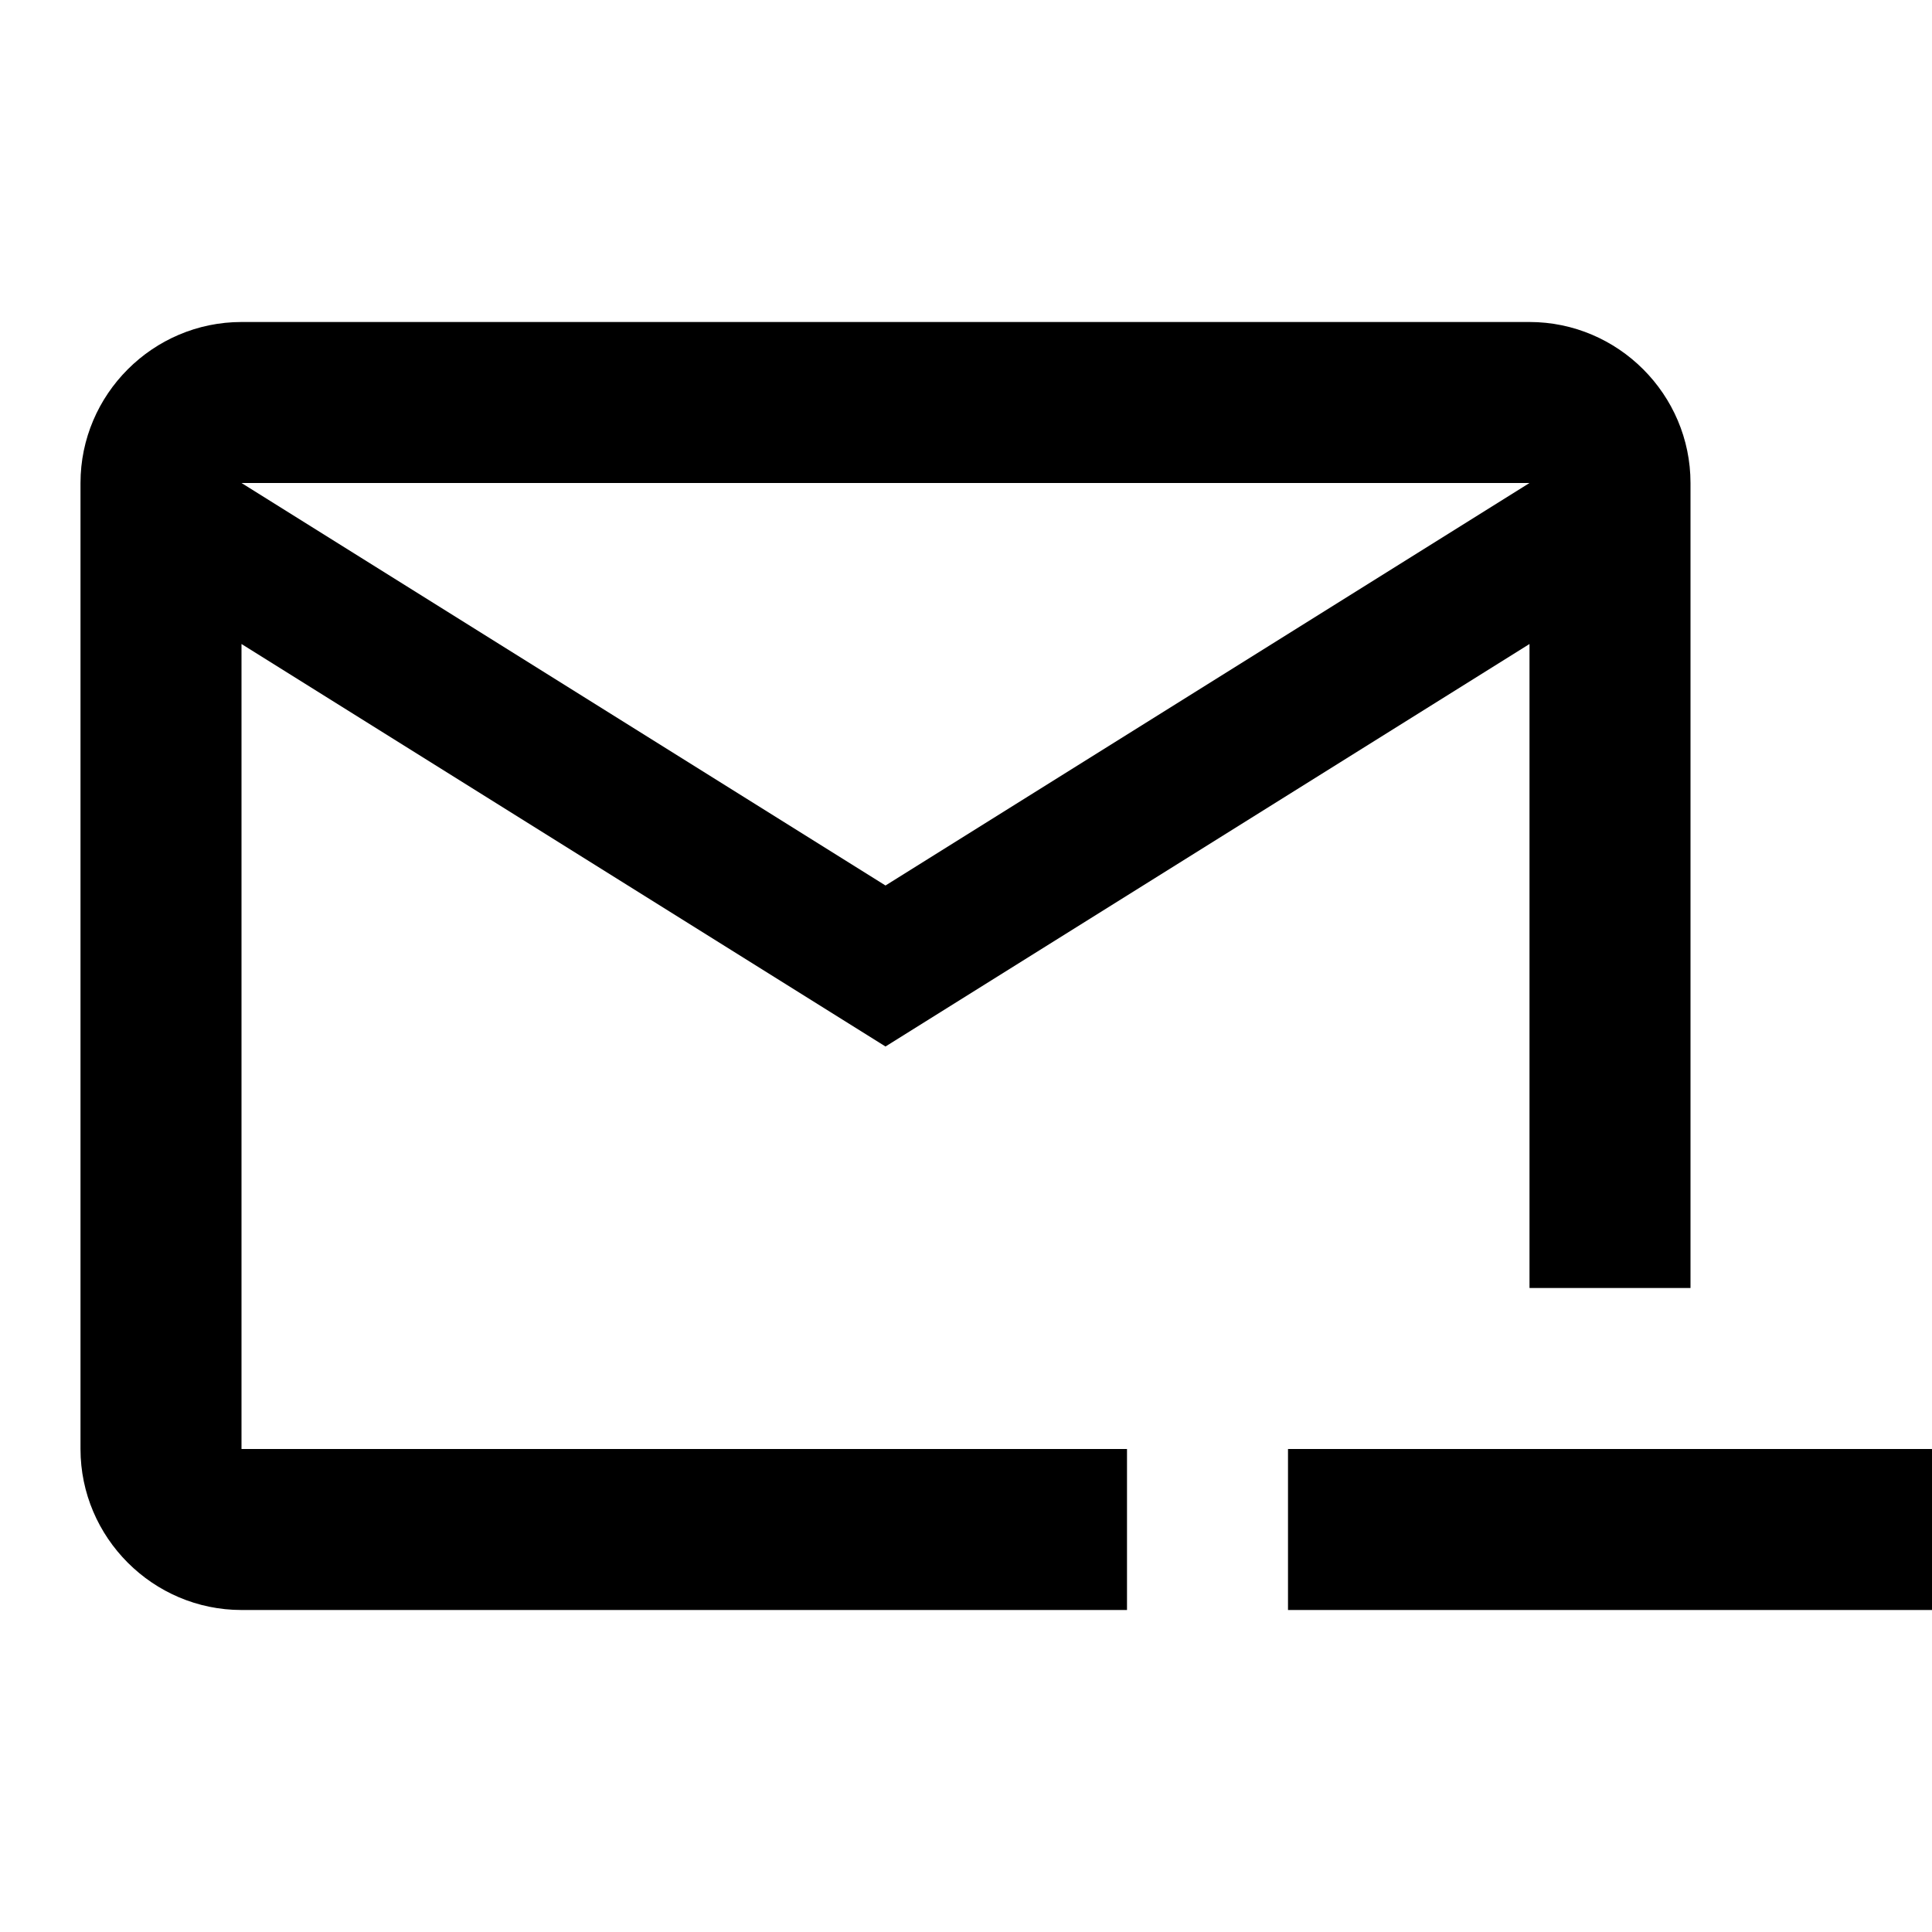
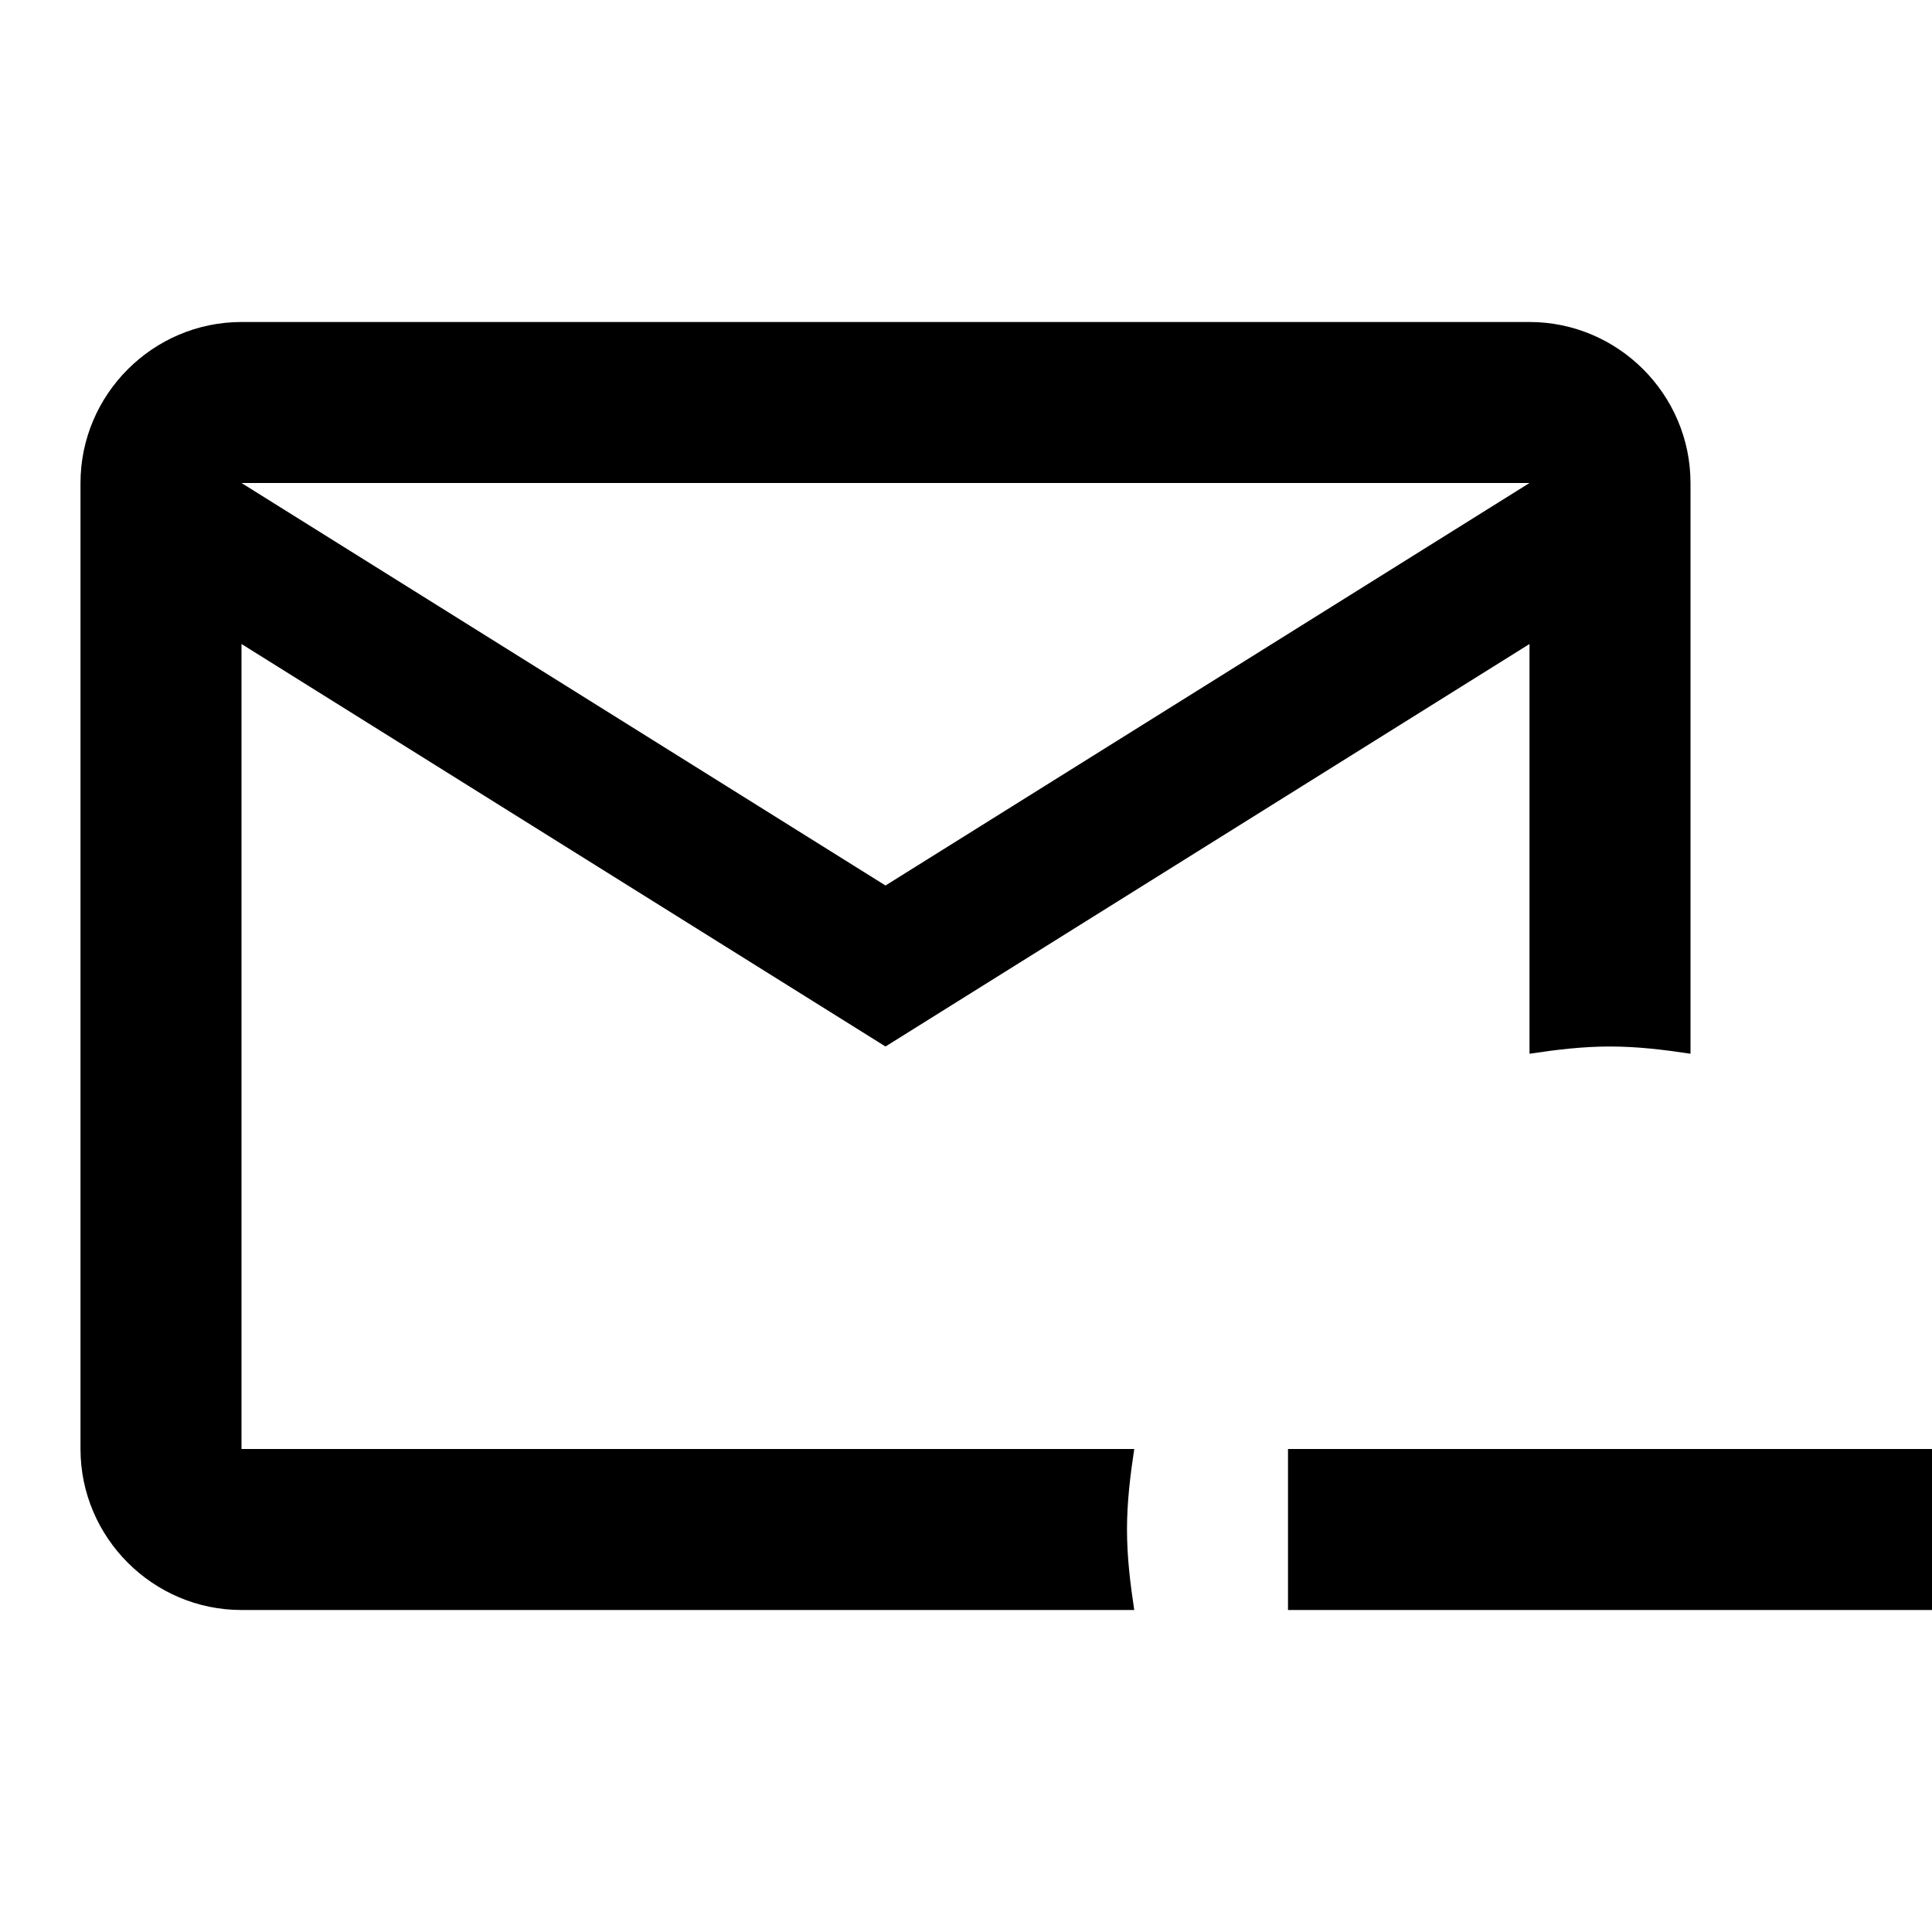
<svg xmlns="http://www.w3.org/2000/svg" version="1.1" id="mdi-email-minus-outline" width="24" height="24" viewBox="0 0 24 24">
-   <path d="M16 18V20H24V18H16M14 18H3V8L11 13L19 8V16H21V6C21 4.9 20.1 4 19 4H3C1.9 4 1 4.9 1 6V18C1 19.1 1.9 20 3 20H14V18M19 6L11 11L3 6H19Z" />
+   <path d="M16 18V20H24V18H16M14 19C14 18.66 14.04 18.33 14.09 18H3V8L11 13L19 8V13.09C19.33 13.04 19.66 13 20 13S20.67 13.04 21 13.09V6C21 4.9 20.1 4 19 4H3C1.9 4 1 4.9 1 6V18C1 19.1 1.9 20 3 20H14.09C14.04 19.67 14 19.34 14 19M19 6L11 11L3 6H19Z" />
</svg>
